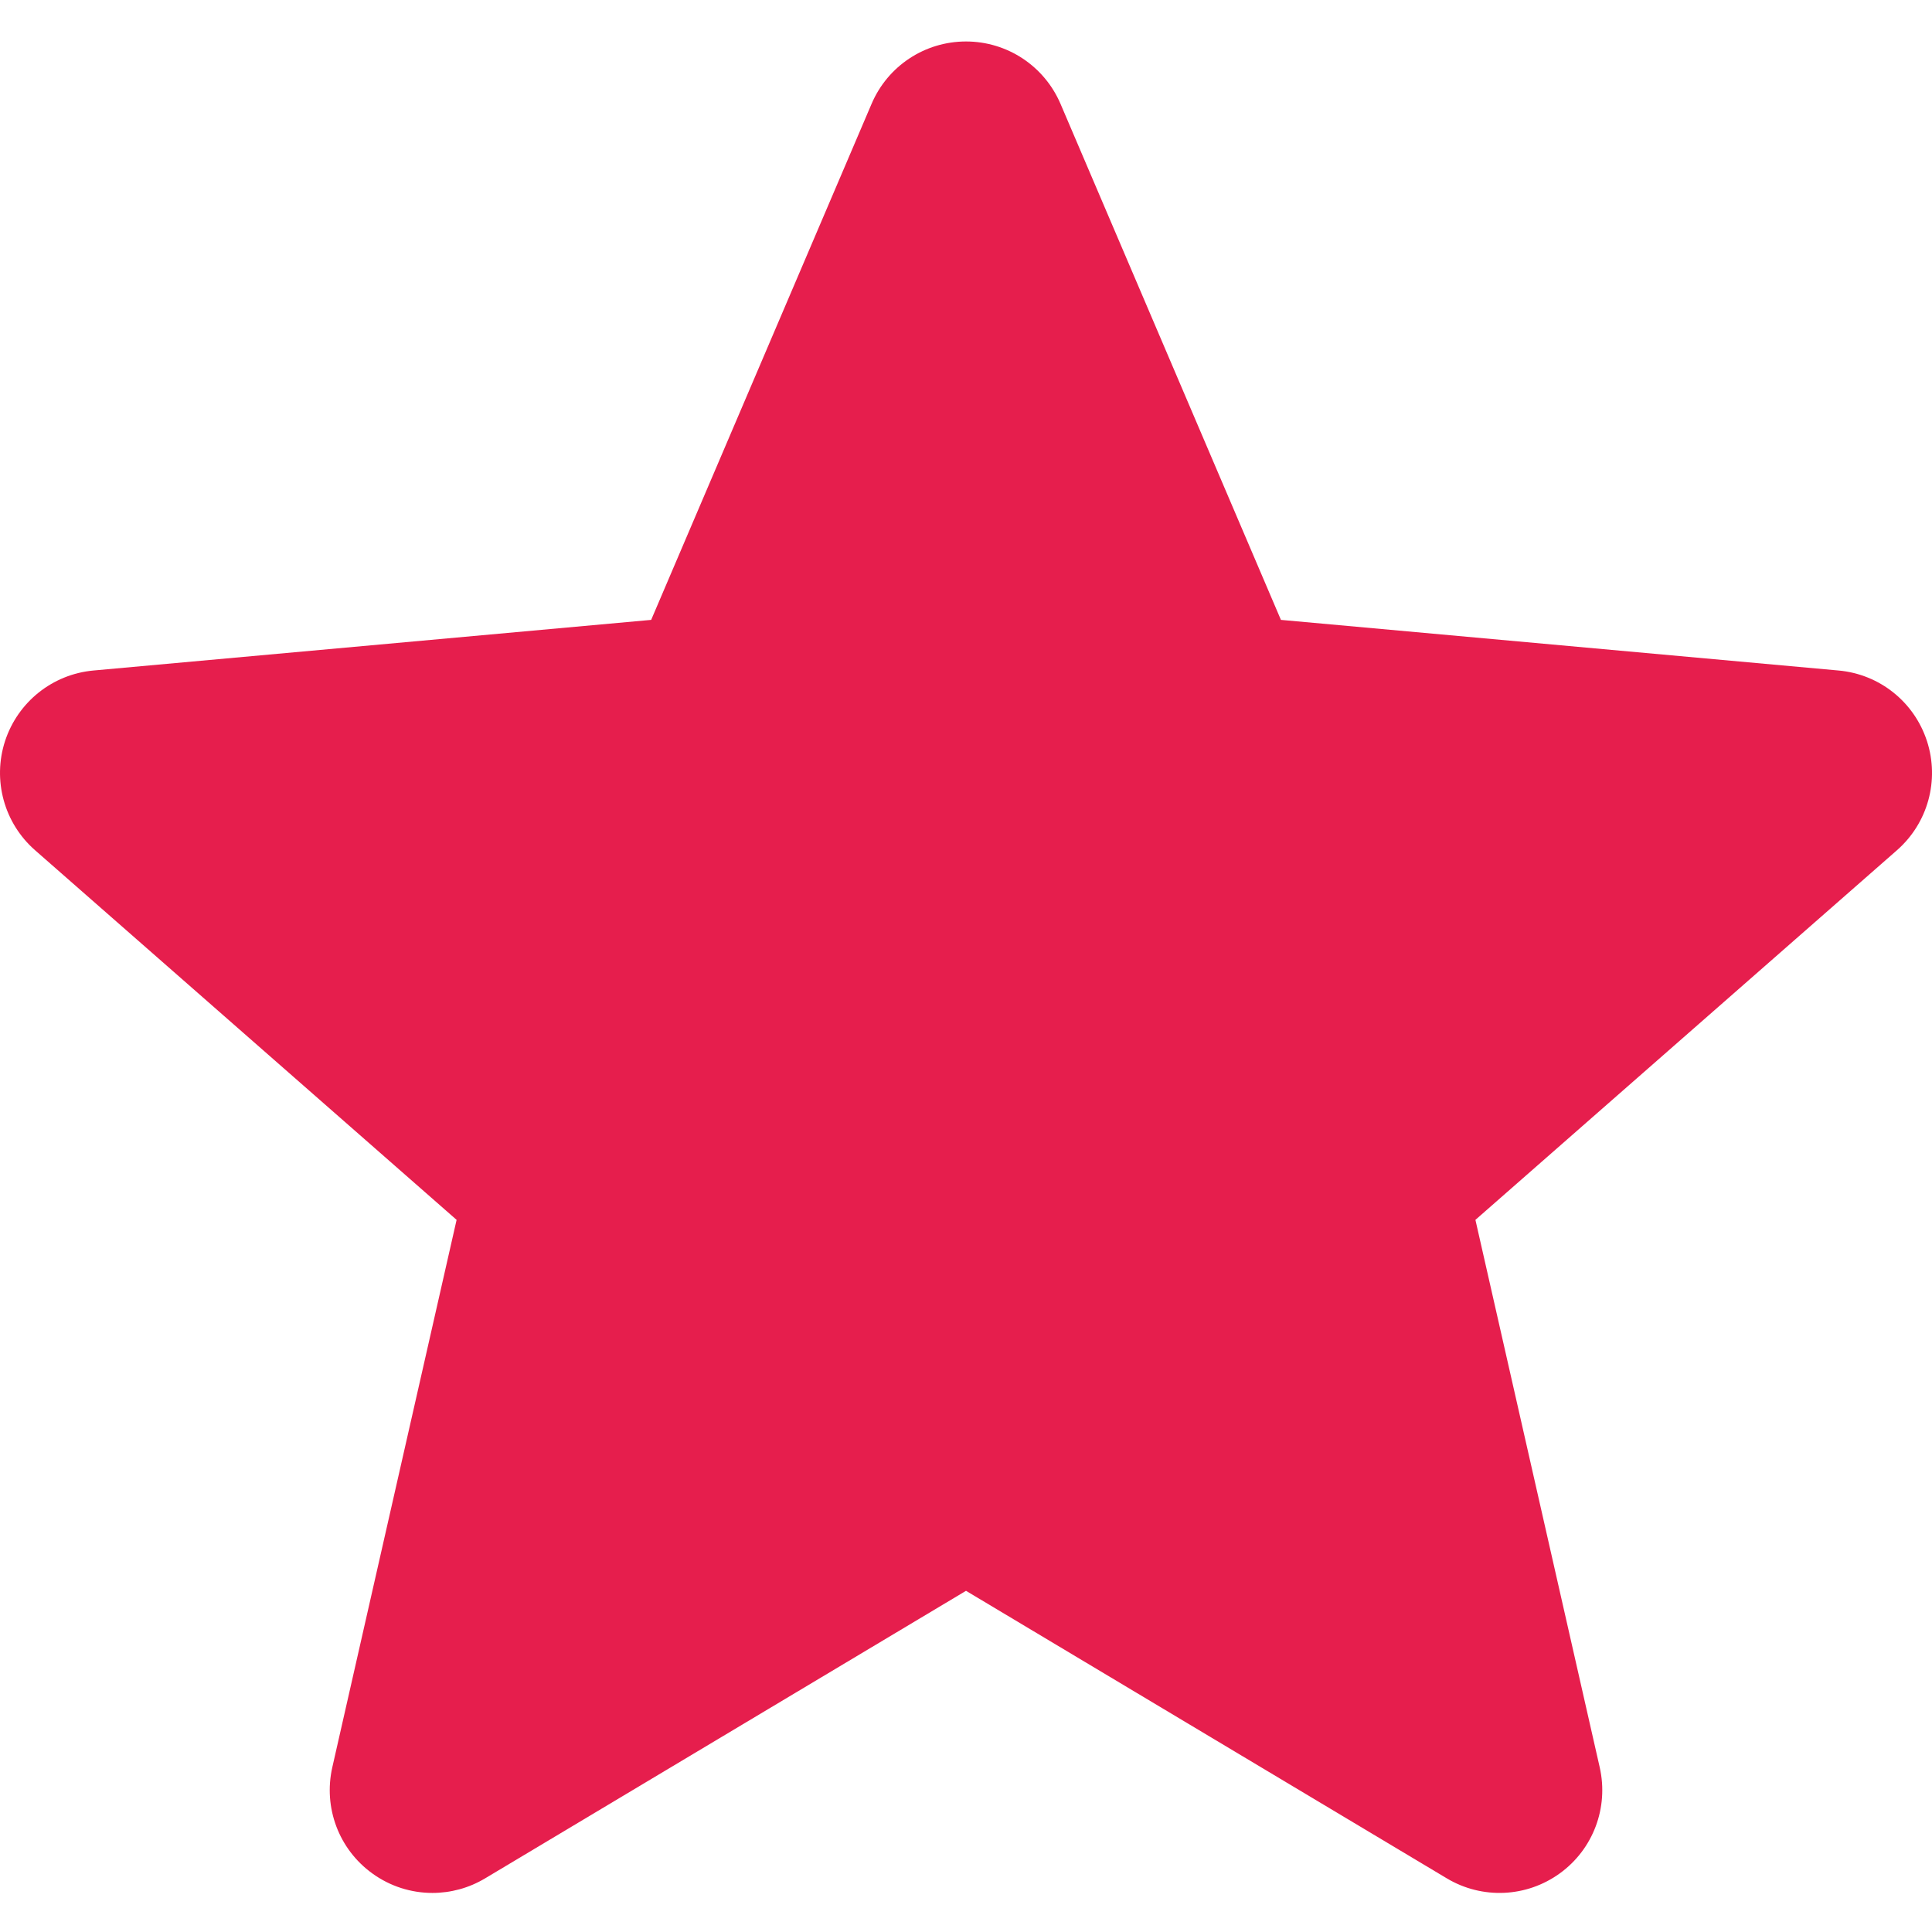
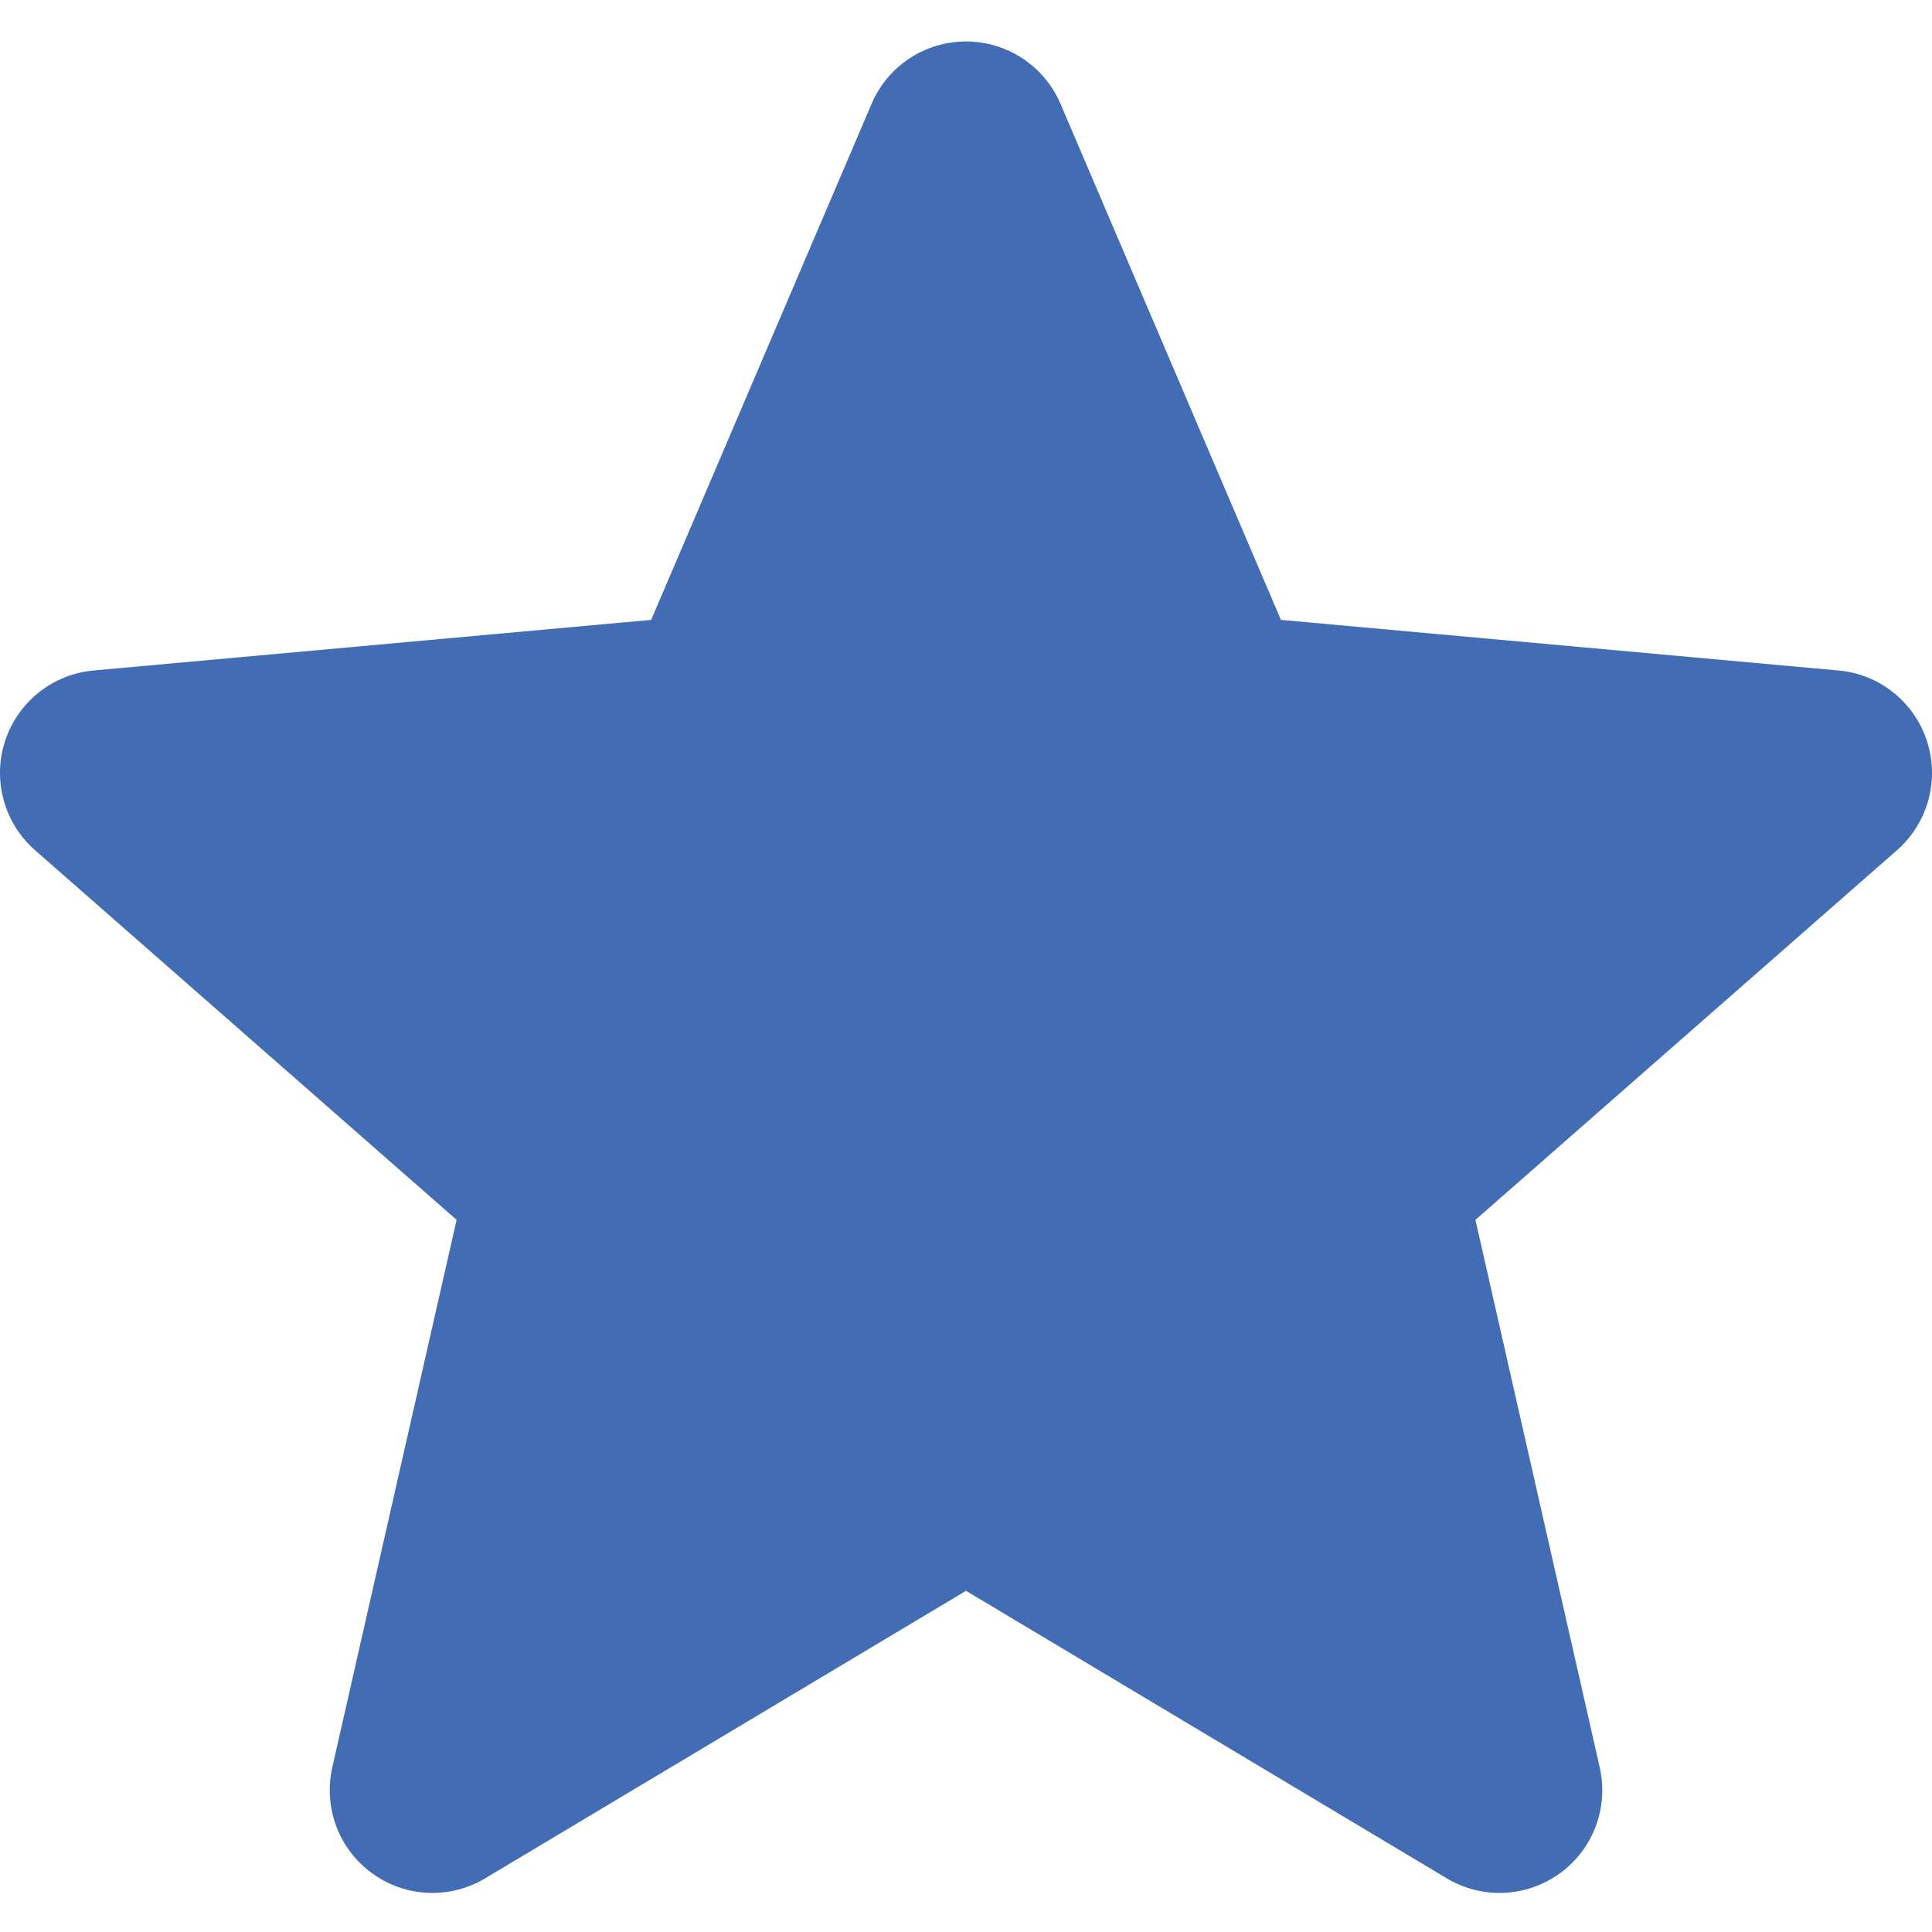
<svg xmlns="http://www.w3.org/2000/svg" height="512px" viewBox="0 -10 511.991 511" width="512px" class="">
  <g>
-     <path d="m510.652 185.883c-3.371-10.367-12.566-17.707-23.402-18.688l-147.797-13.418-58.41-136.75c-4.312-10.047-14.125-16.531-25.047-16.531s-20.738 6.484-25.023 16.531l-58.41 136.75-147.82 13.418c-10.836 1-20.012 8.34-23.402 18.688-3.371 10.367-.258 21.738 7.938 28.926l111.723 97.965-32.941 145.086c-2.41 10.668 1.73 21.699 10.582 28.098 4.758 3.457 10.348 5.184 15.957 5.184 4.82 0 9.645-1.281 13.953-3.859l127.445-76.203 127.422 76.203c9.348 5.586 21.102 5.074 29.934-1.324 8.852-6.398 12.992-17.43 10.582-28.098l-32.941-145.086 111.723-97.965c8.191-7.188 11.309-18.535 7.938-28.926zm-252.203 223.723" data-original="#000000" class="active-path" data-old_color="#000000" fill="#E61E4D" />
+     <path d="m510.652 185.883c-3.371-10.367-12.566-17.707-23.402-18.688l-147.797-13.418-58.41-136.75c-4.312-10.047-14.125-16.531-25.047-16.531s-20.738 6.484-25.023 16.531l-58.41 136.75-147.82 13.418c-10.836 1-20.012 8.34-23.402 18.688-3.371 10.367-.258 21.738 7.938 28.926l111.723 97.965-32.941 145.086c-2.41 10.668 1.73 21.699 10.582 28.098 4.758 3.457 10.348 5.184 15.957 5.184 4.82 0 9.645-1.281 13.953-3.859l127.445-76.203 127.422 76.203c9.348 5.586 21.102 5.074 29.934-1.324 8.852-6.398 12.992-17.43 10.582-28.098l-32.941-145.086 111.723-97.965c8.191-7.188 11.309-18.535 7.938-28.926zm-252.203 223.723" data-original="#000000" class="active-path" data-old_color="#000000" fill="#426CB4" />
  </g>
</svg>
